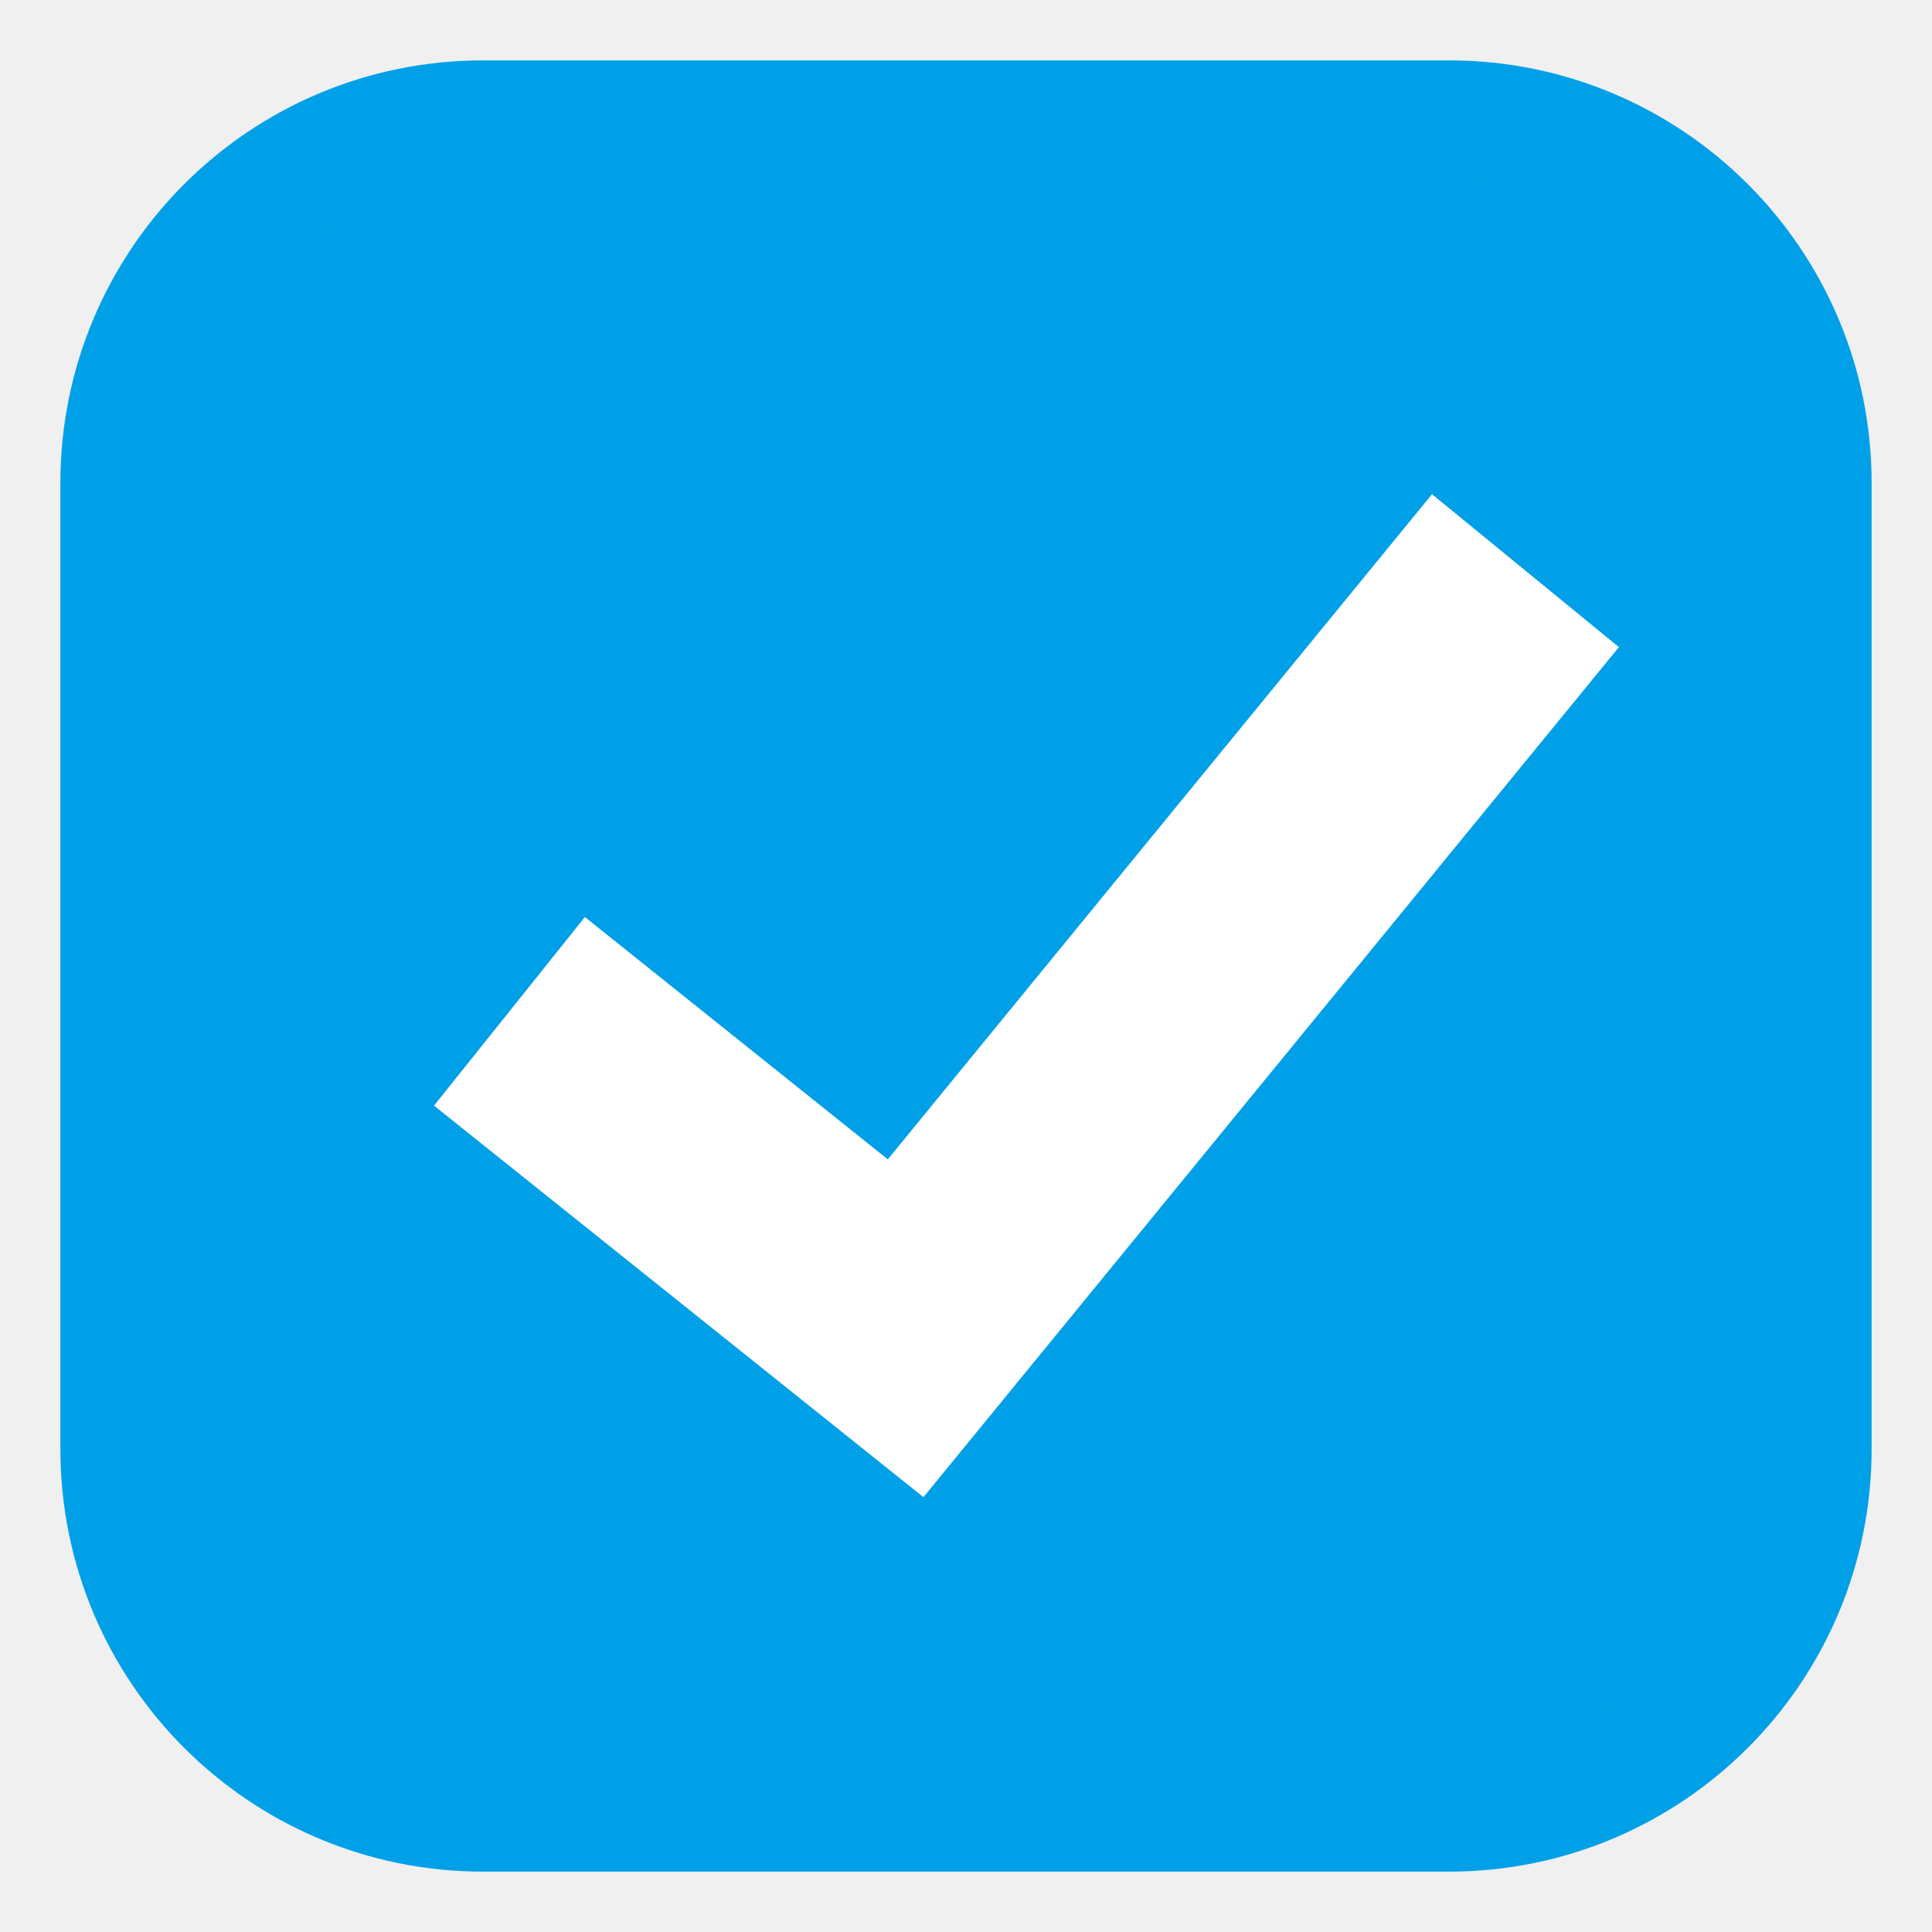
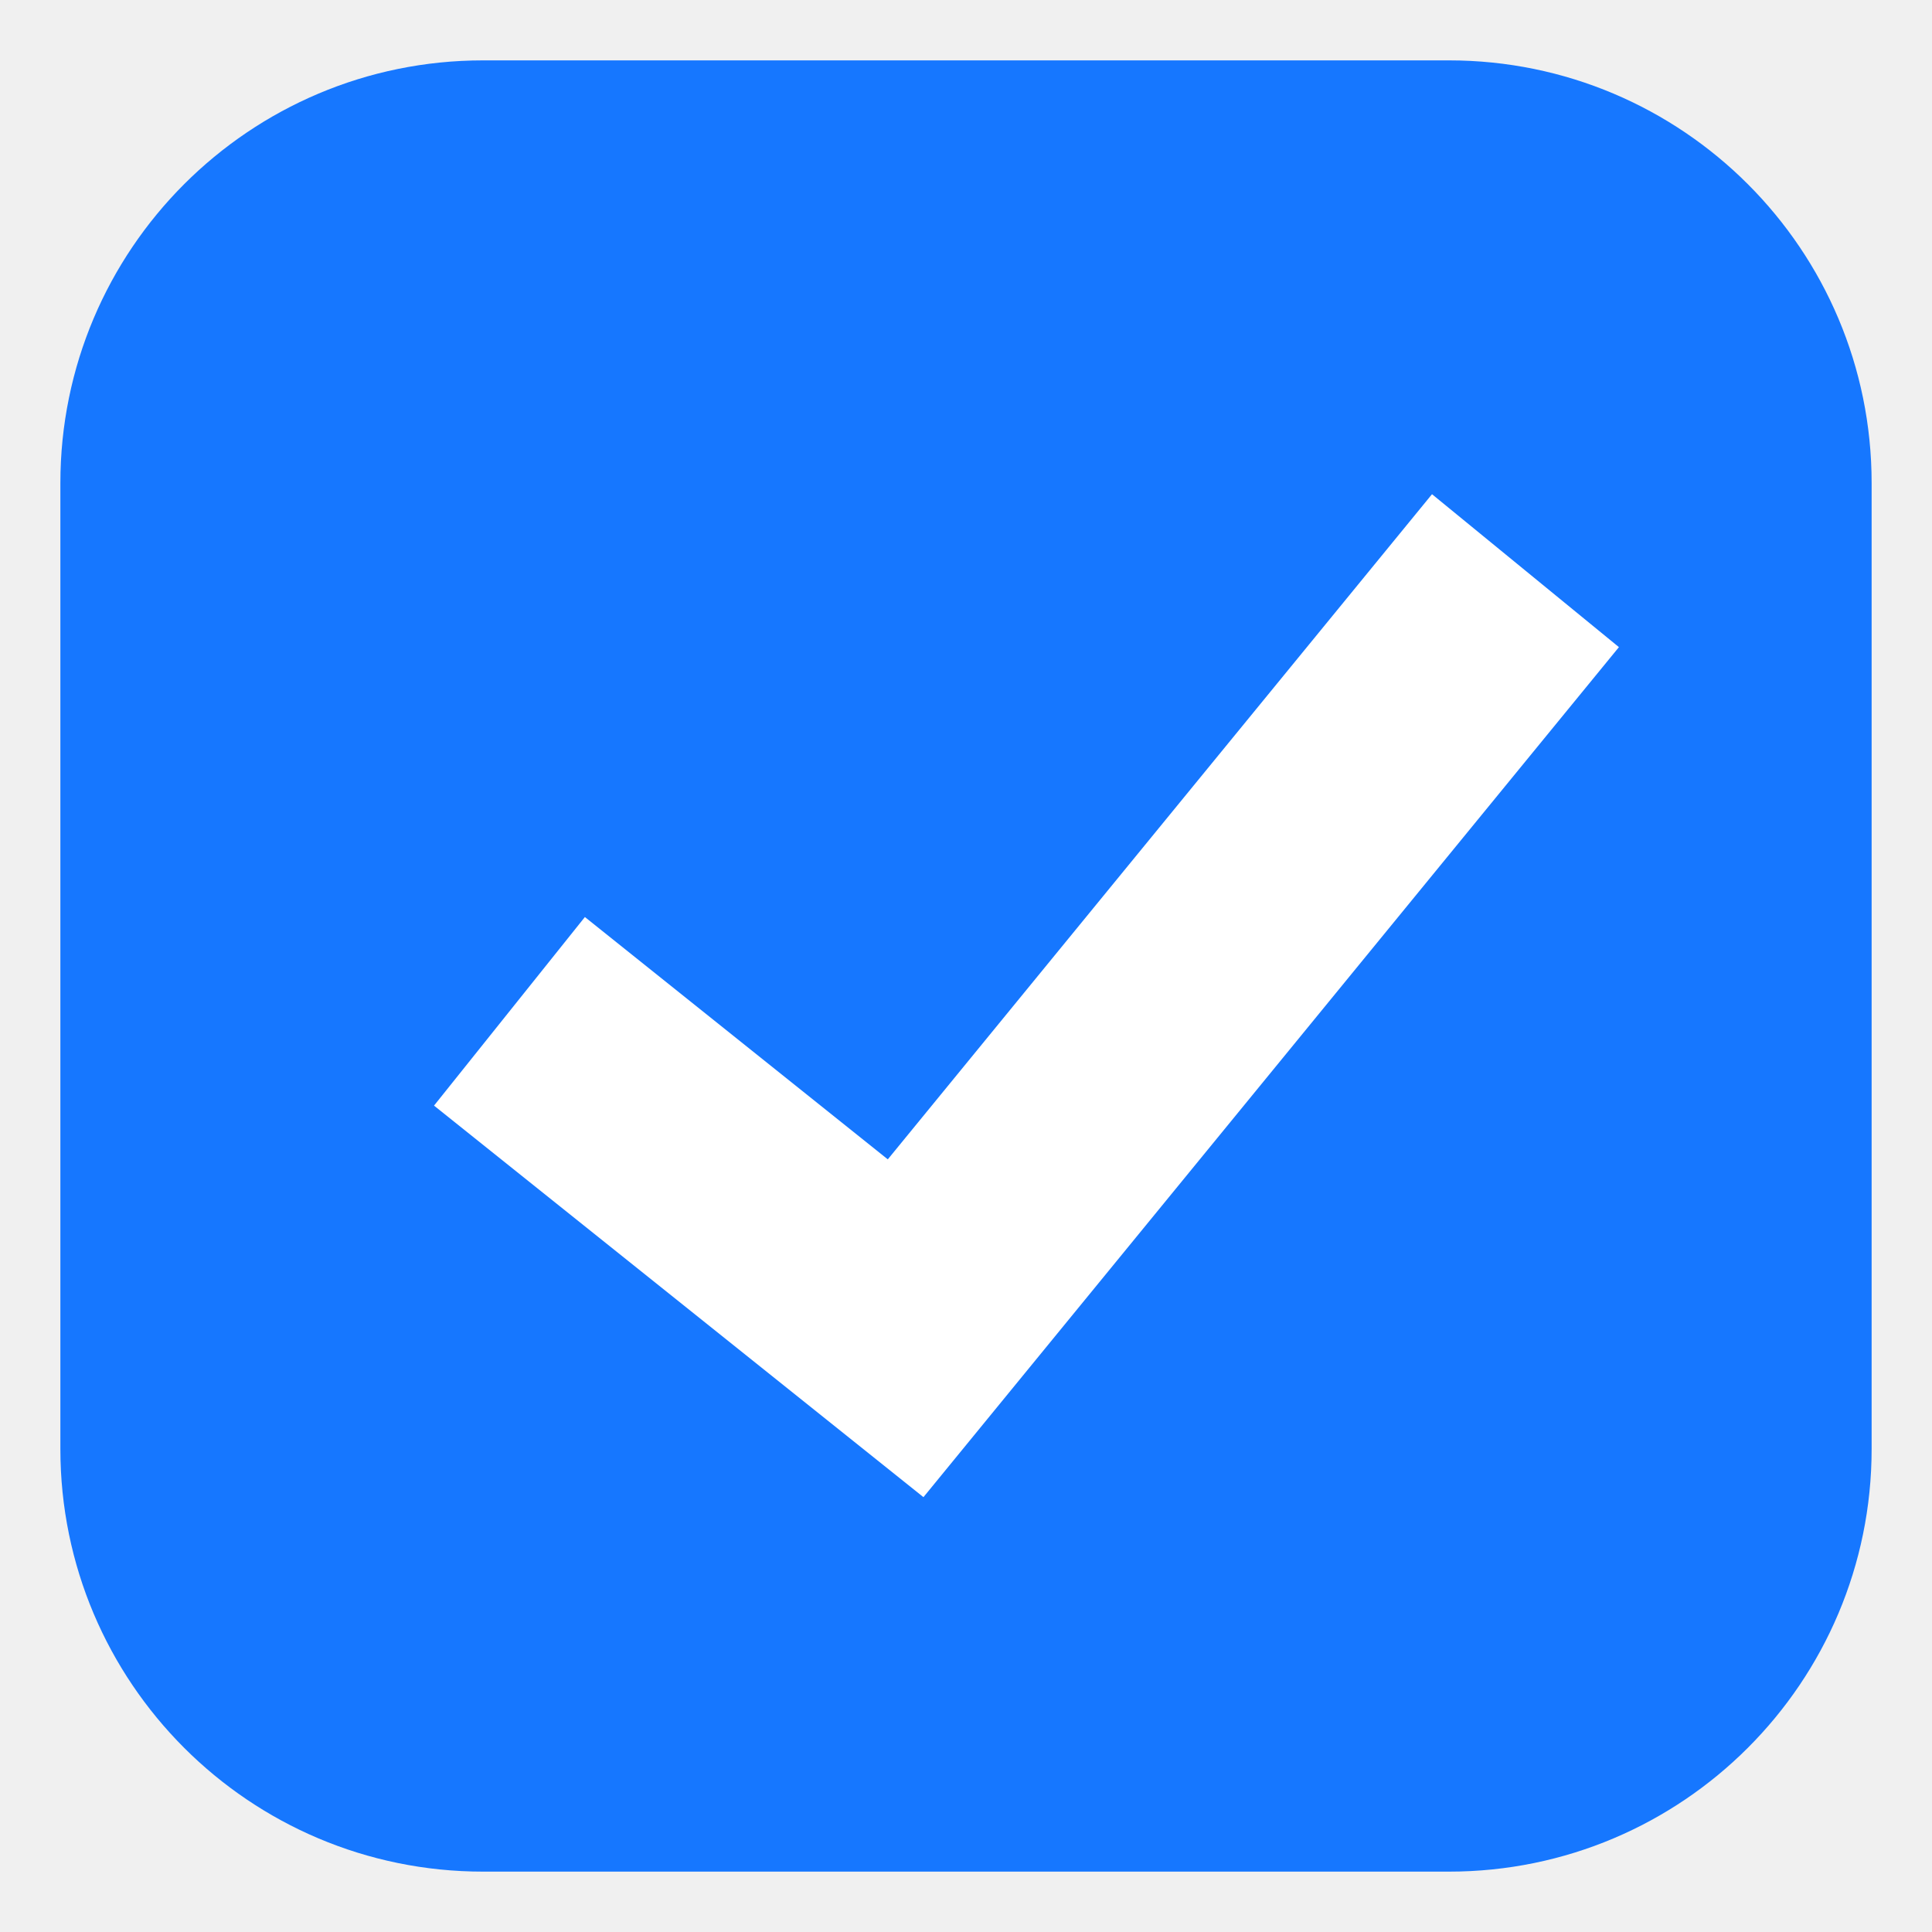
<svg xmlns="http://www.w3.org/2000/svg" width="16" height="16">
-   <rect x="1" y="1" width="14" height="14" fill="#00a0e8" stroke="#00a0e8" stroke-width="1px" rx="3" ry="3" />
+   <rect x="1" y="1" width="14" height="14" fill="#1677FF" stroke="#1677FF" stroke-width="1px" rx="3" ry="3" />
  <polyline points="5 9,7.5 11,12 5.5" stroke="white" stroke-width="2" stroke-linecap="square" fill="transparent" />
</svg>
